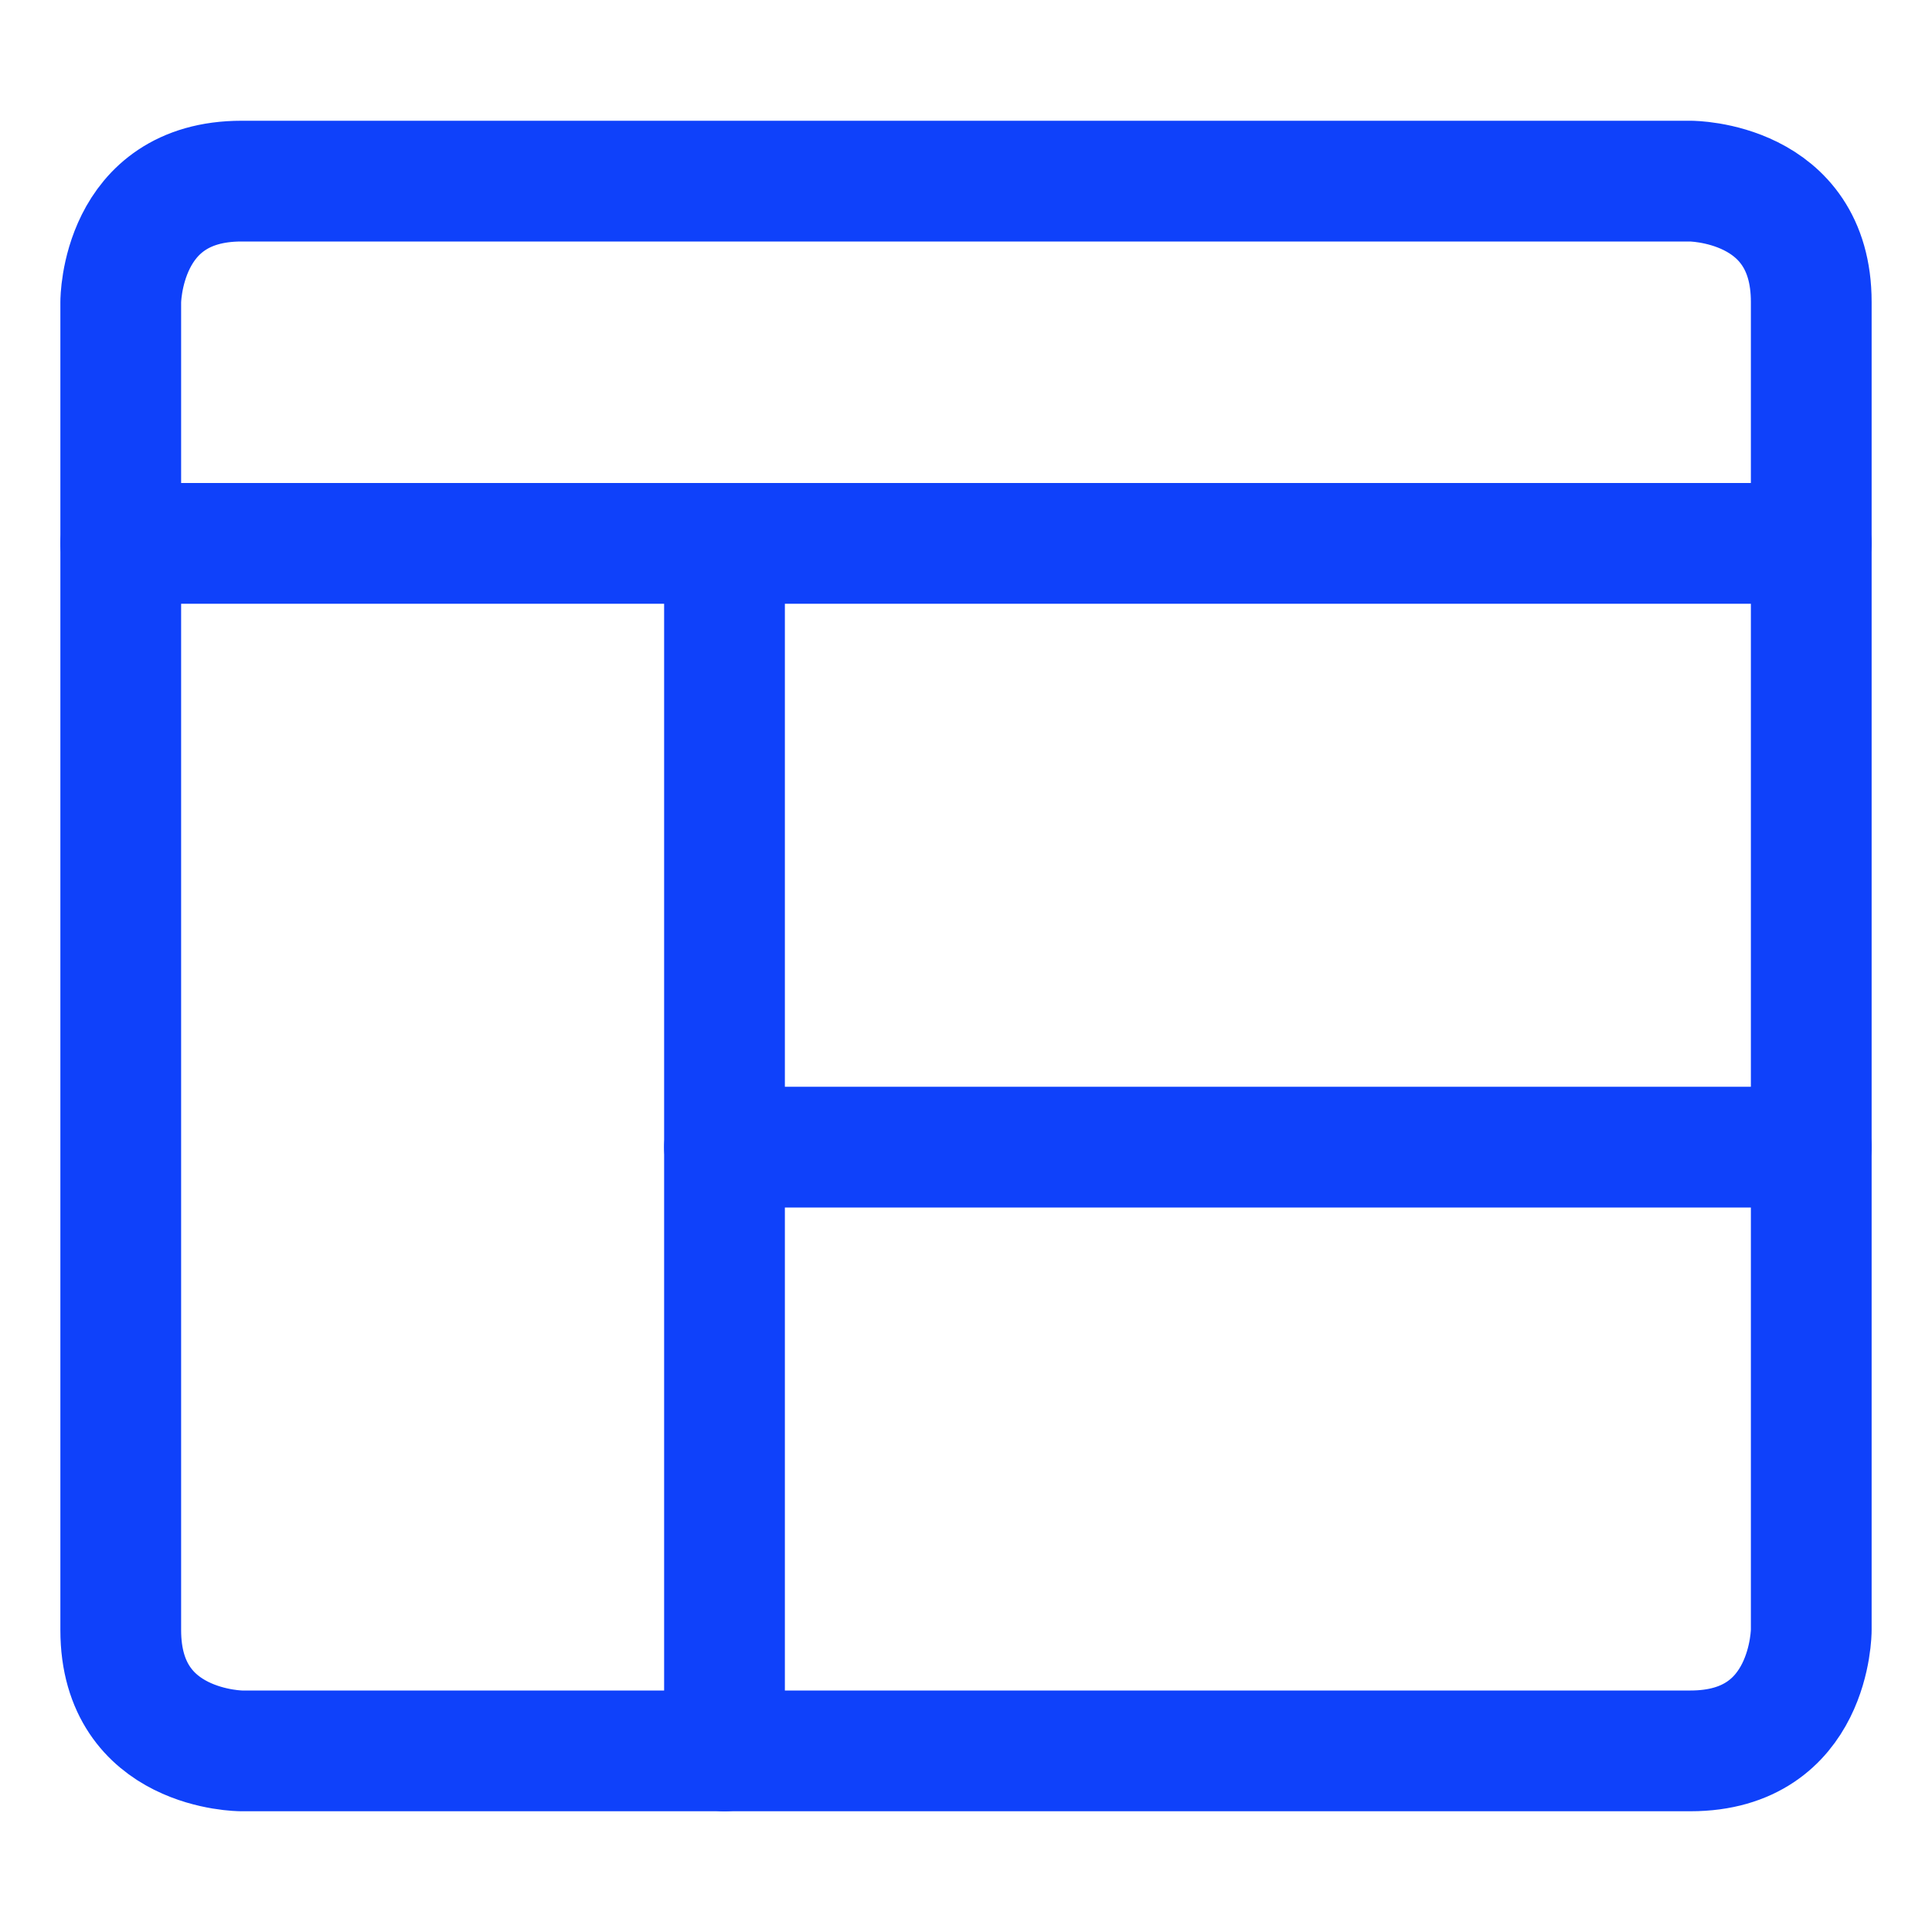
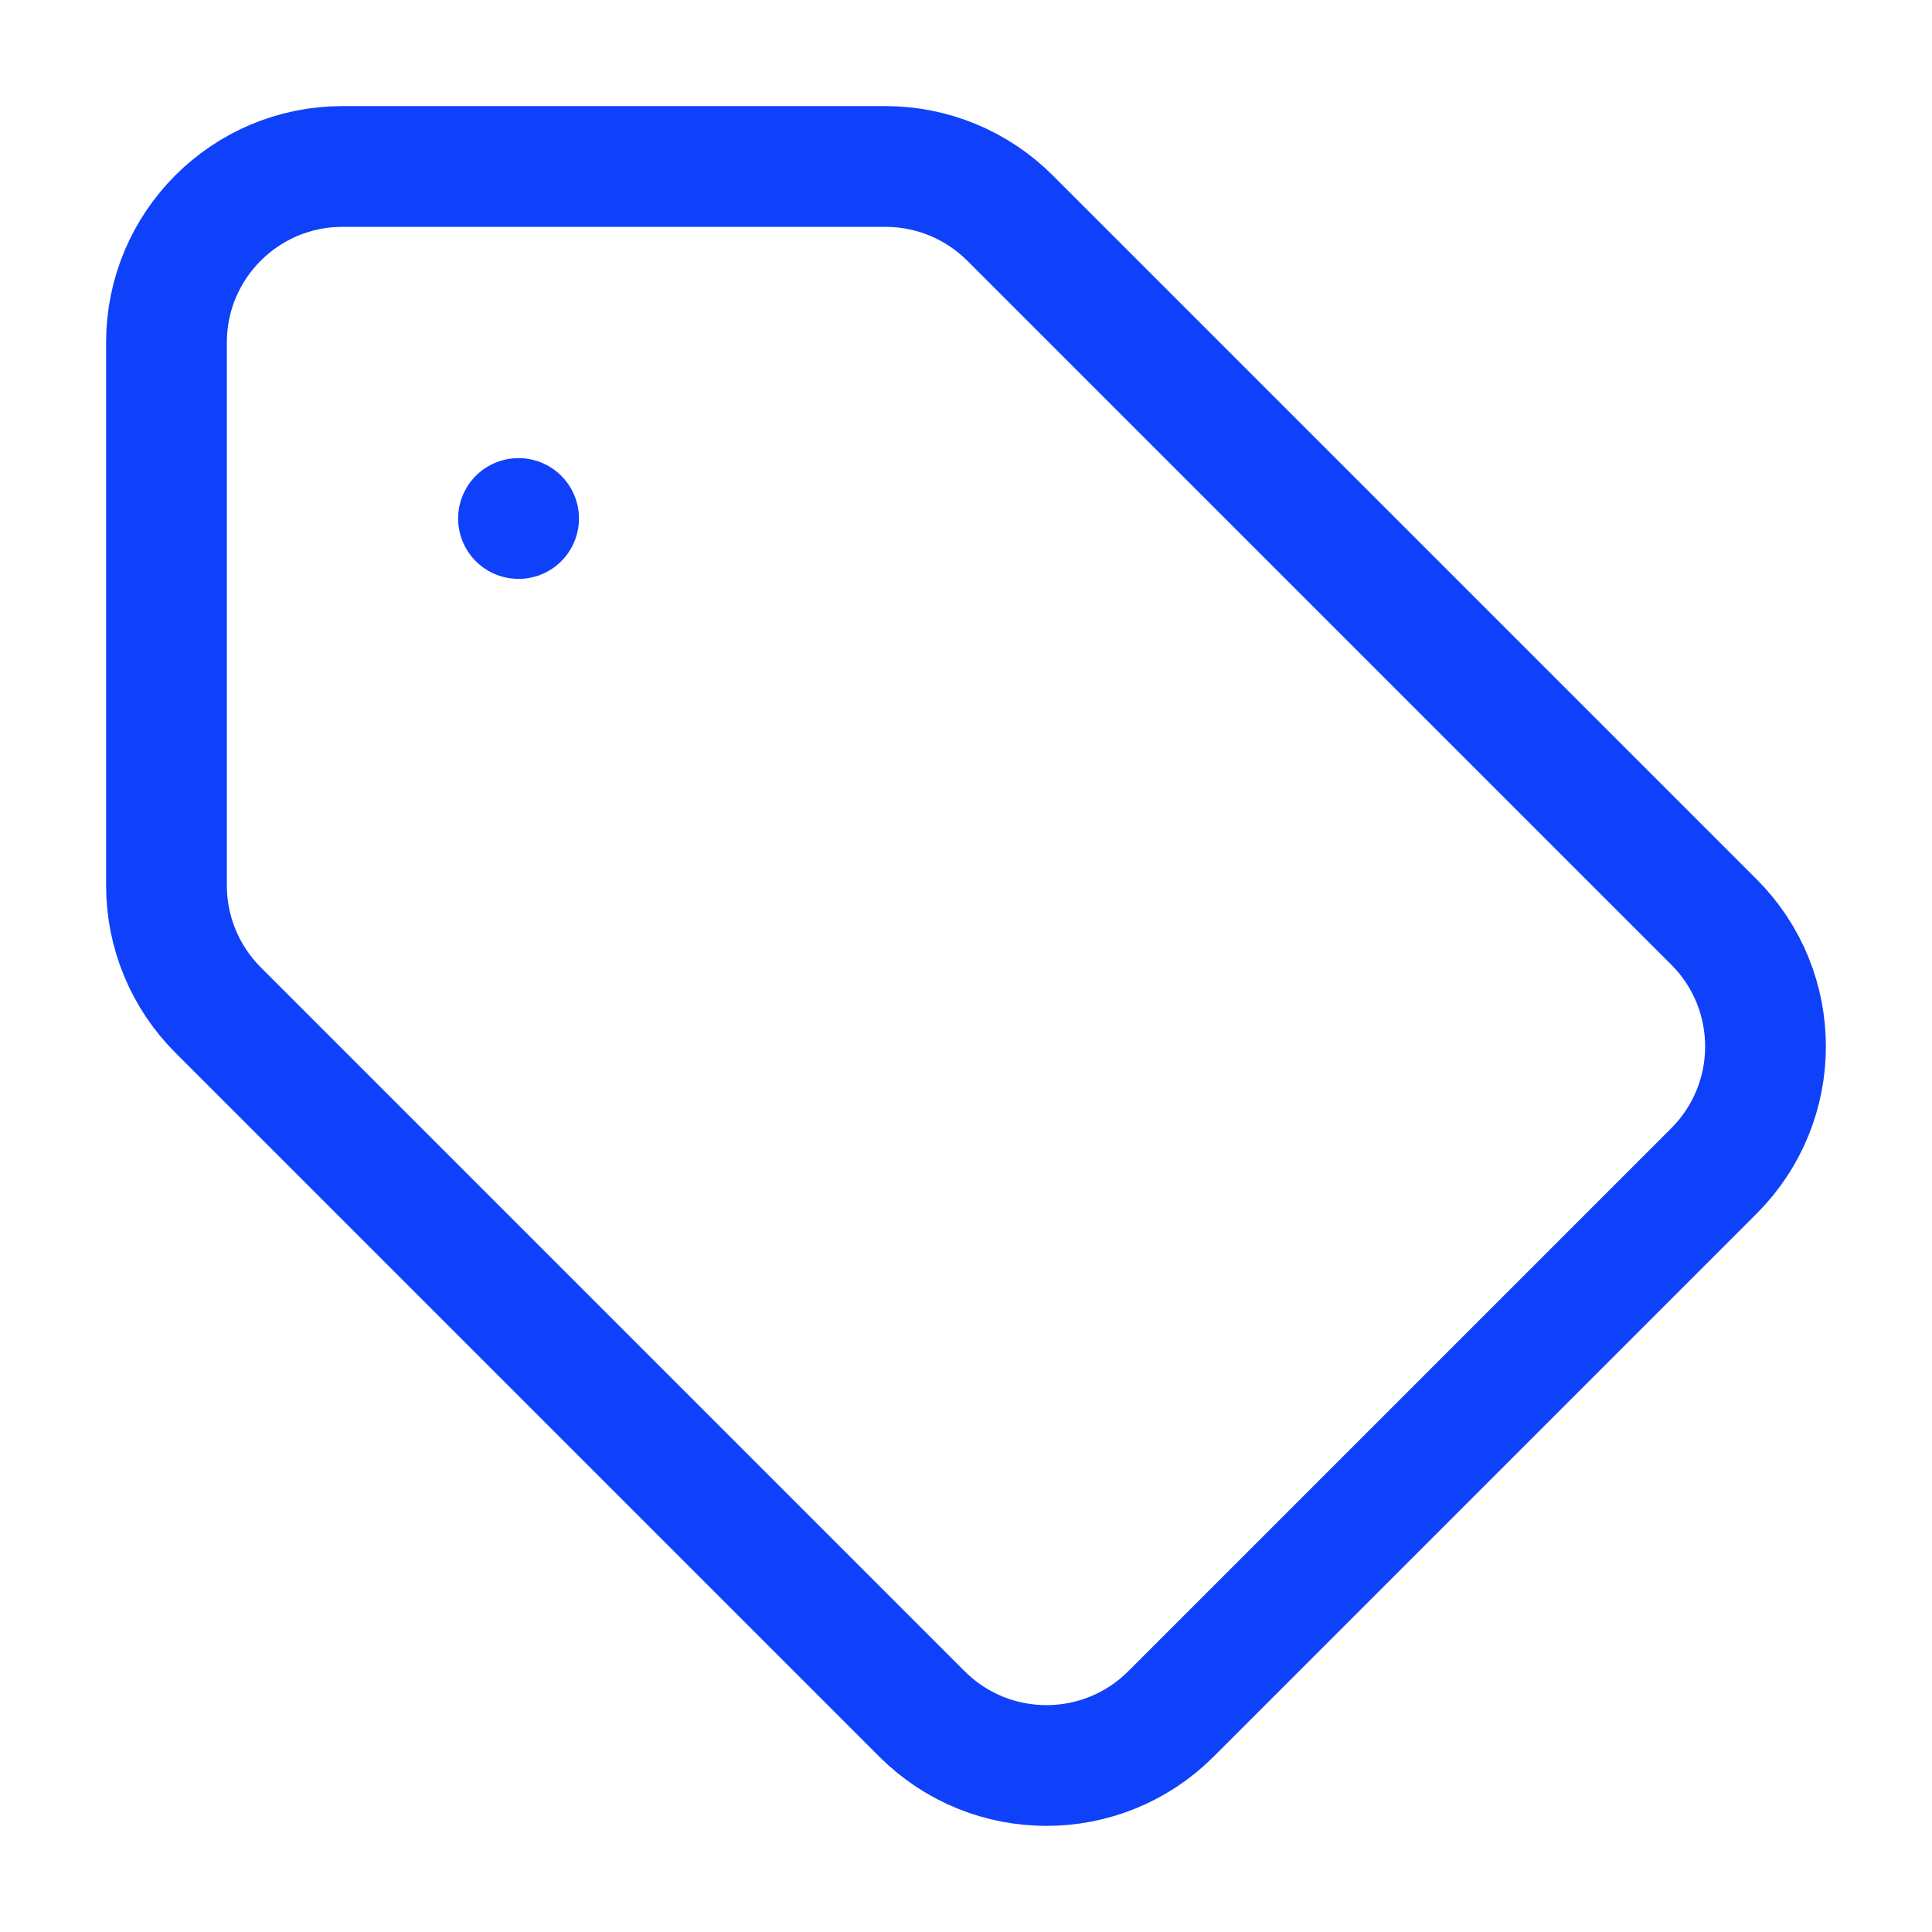
- <svg xmlns="http://www.w3.org/2000/svg" fill="none" viewBox="0 0 24 24" id="Browser-Page-Layout--Streamline-Ultimate.svg" height="24" width="24">
-   <path stroke="#0f41fa" stroke-linecap="round" stroke-linejoin="round" d="M3 2.25h18s1.5 0 1.5 1.5v16.5s0 1.5 -1.5 1.5H3s-1.5 0 -1.5 -1.5V3.75s0 -1.5 1.5 -1.5Z" stroke-width="1.5" />
-   <path stroke="#0f41fa" stroke-linecap="round" stroke-linejoin="round" d="M1.5 6.75h21" stroke-width="1.5" />
-   <path stroke="#0f41fa" stroke-linecap="round" stroke-linejoin="round" d="M9 6.75v15" stroke-width="1.5" />
-   <path stroke="#0f41fa" stroke-linecap="round" stroke-linejoin="round" d="M9 14.25h13.5" stroke-width="1.5" />
+ <svg xmlns="http://www.w3.org/2000/svg" viewBox="-0.75 -0.75 24 24" fill="none" id="Tag-Line--Streamline-Majesticons.svg" height="24" width="24">
+   <path stroke="#0f41fa" stroke-linecap="round" stroke-linejoin="round" d="M1.318 10.251V3.504C1.318 2.297 2.297 1.318 3.504 1.318H10.251C10.831 1.318 11.387 1.549 11.797 1.959L20.542 10.704C21.395 11.557 21.395 12.941 20.542 13.795L13.795 20.542C12.941 21.395 11.557 21.395 10.704 20.542L1.959 11.797C1.549 11.387 1.318 10.831 1.318 10.251ZM5.691 5.691H5.692" stroke-width="1.5" />
</svg>
